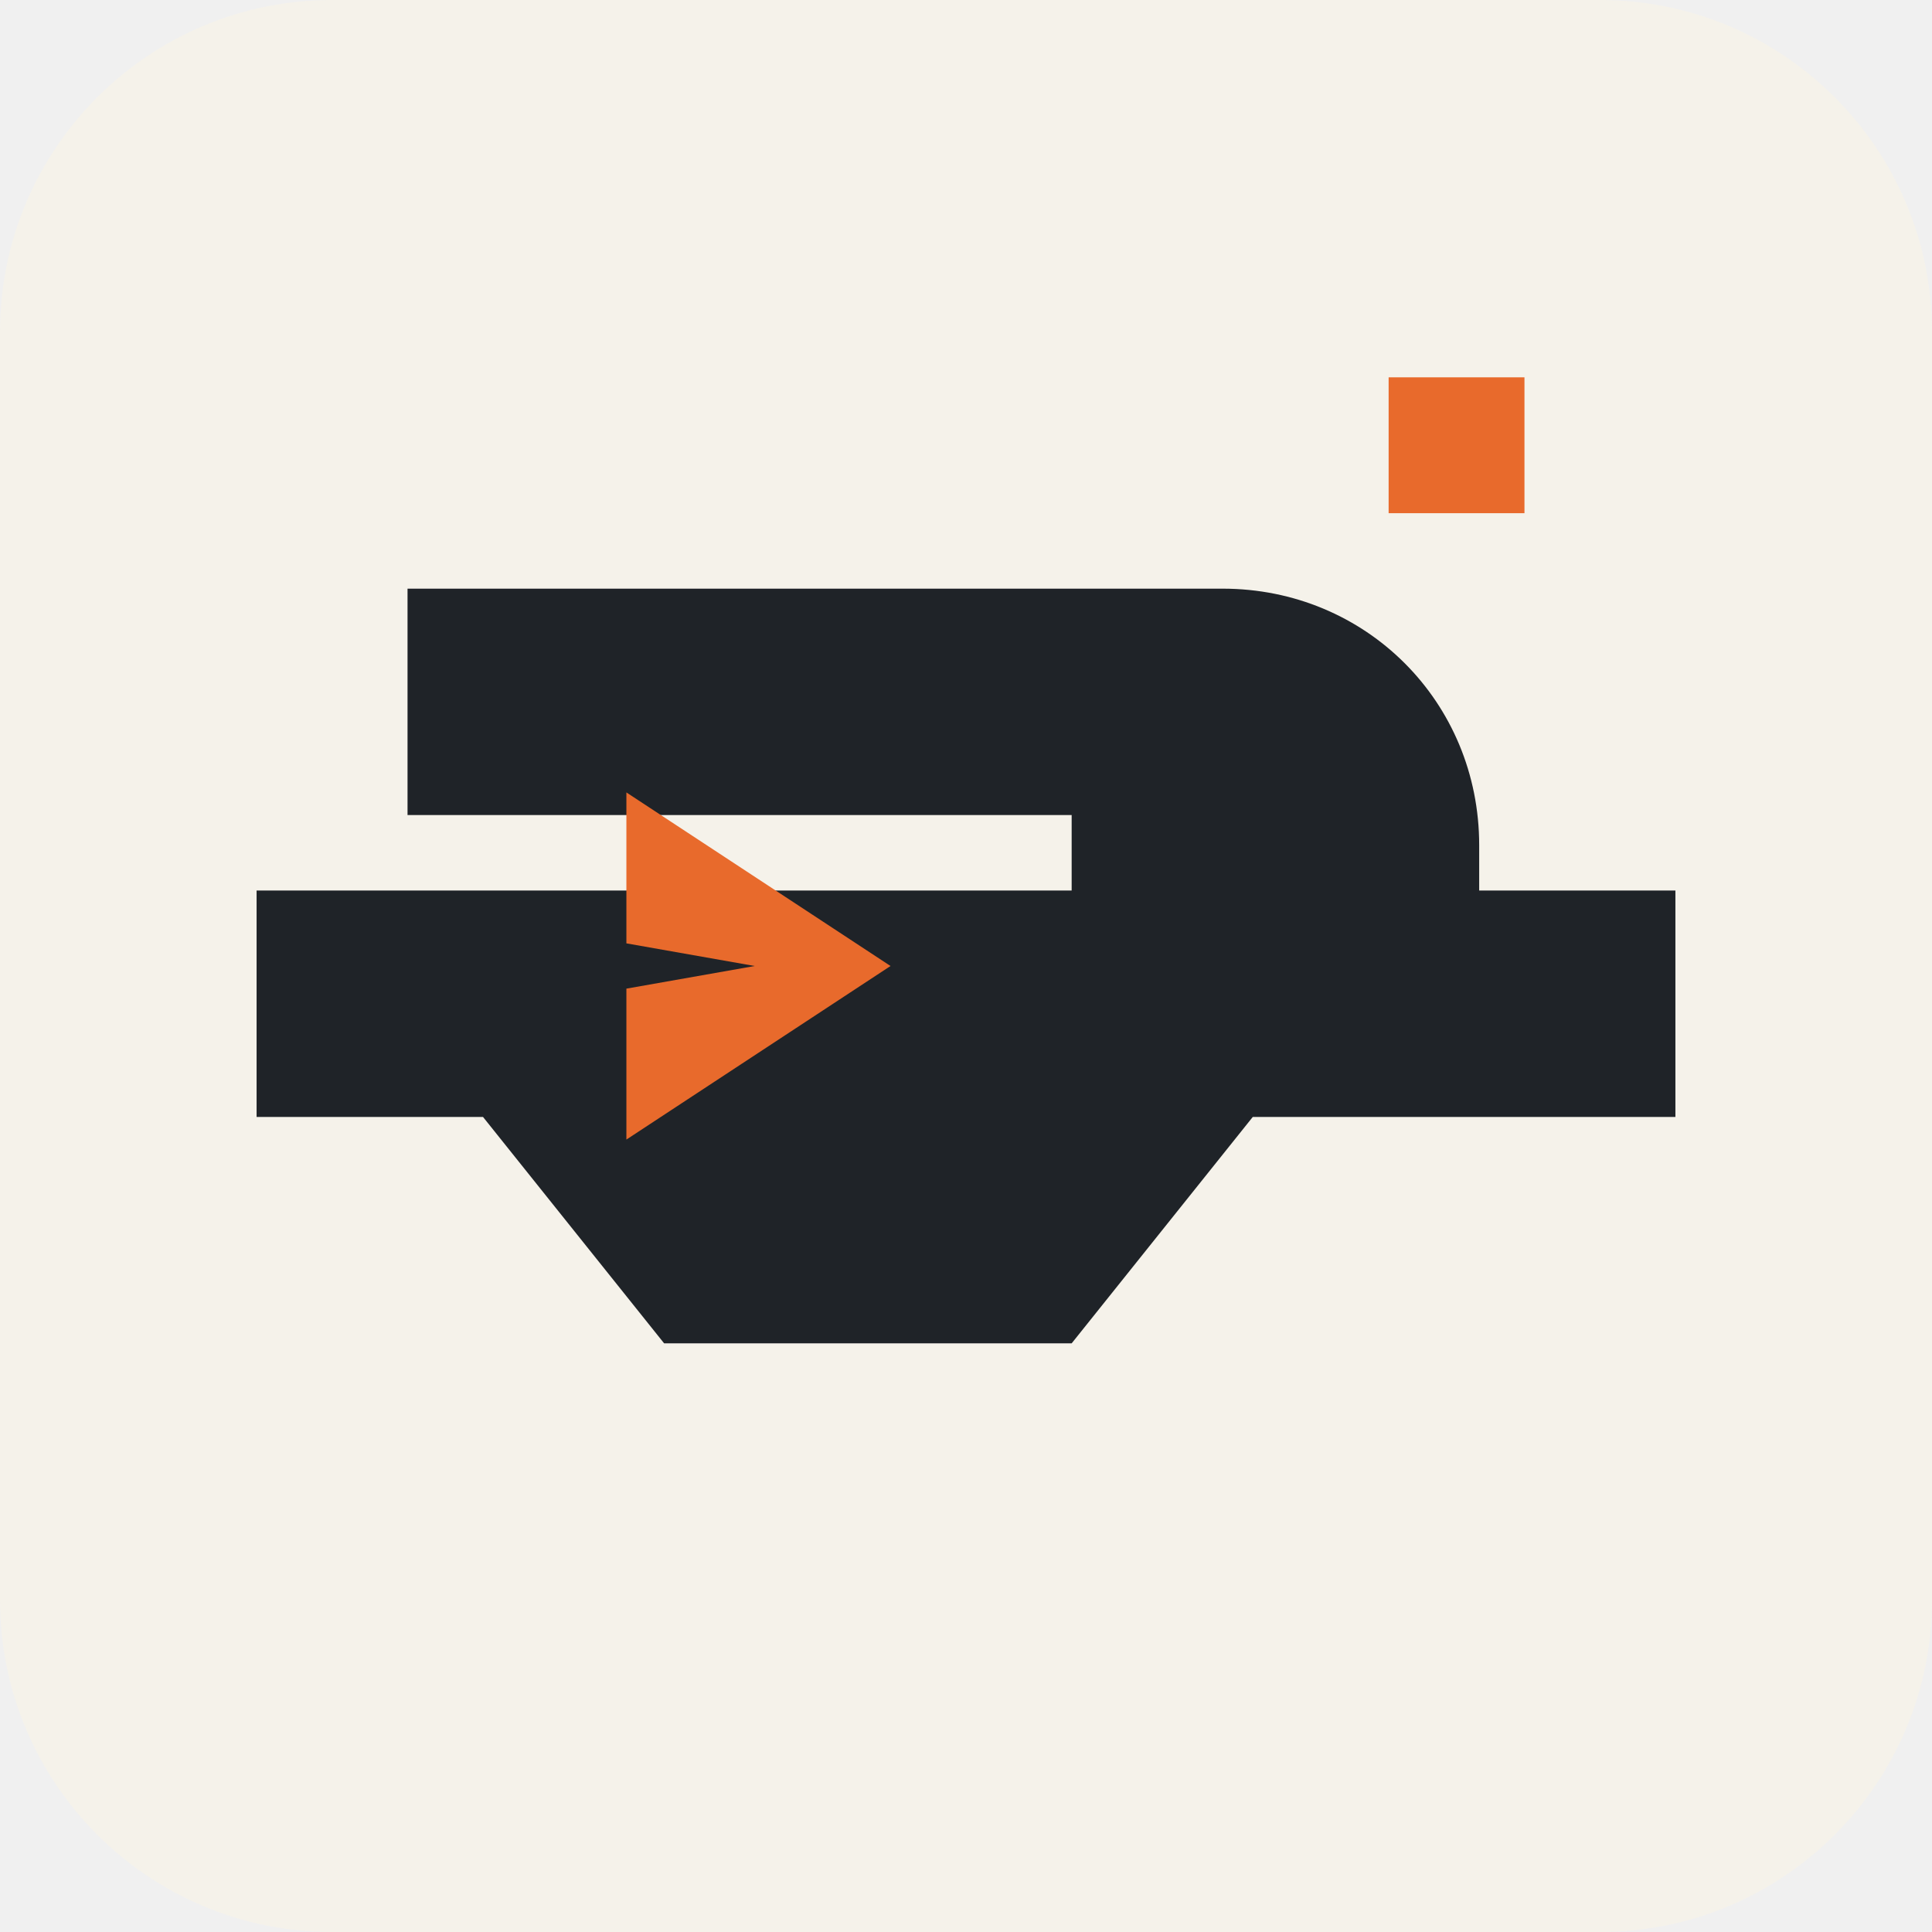
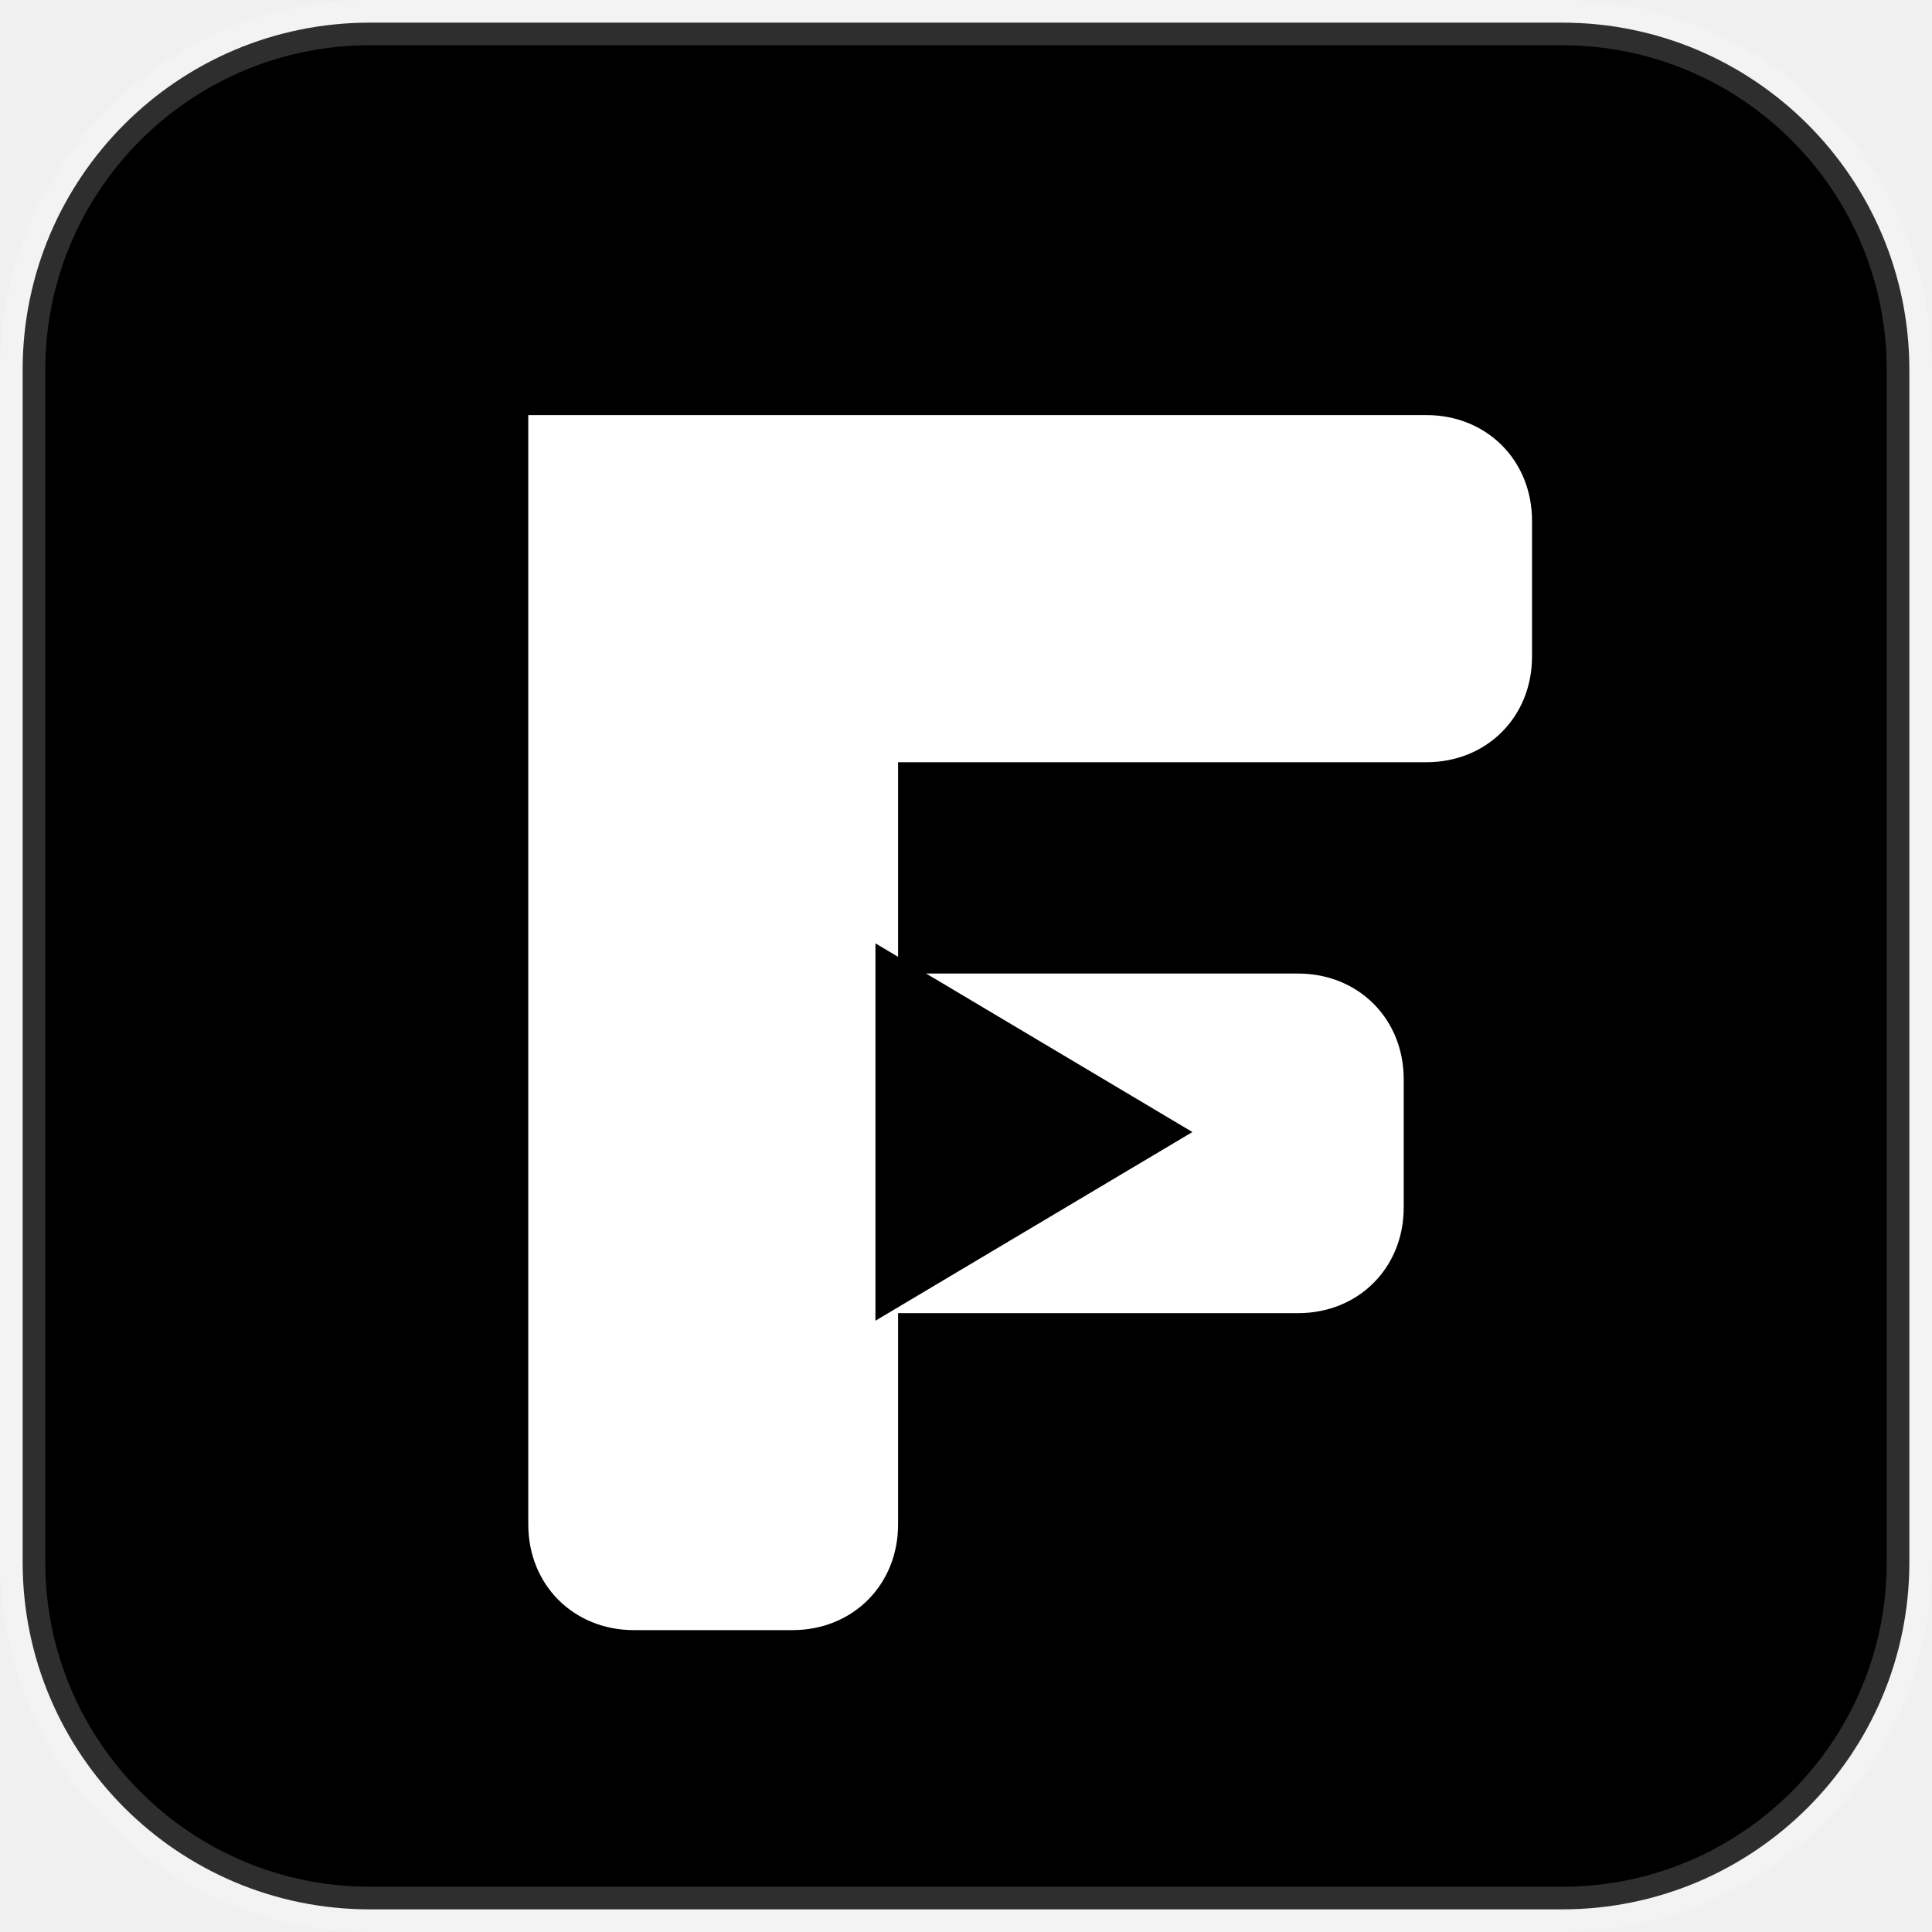
<svg xmlns="http://www.w3.org/2000/svg" viewBox="0 0 256 256" role="img" aria-labelledby="title desc">
-   <rect width="256" height="256" rx="44" fill="#f5f2ea" />
-   <path fill="#1f2328" d="M54 78h108c19 0 34 15 34 34v6h26v30h-56l-24 30H88l-24-30H34v-30h108v-10H54V78z" />
-   <path fill="#e86a2c" d="M83 105l35 23-35 23v-20l17-3-17-3v-20zM184 50h18v18h-18z" />
+   <rect x="3" y="3" width="250" height="250" rx="46" fill="#000" stroke="#fff" stroke-opacity=".18" stroke-width="6" />
+   <path fill="#fff" d="M70 55h119c8 0 14 6 14 14v18c0 8-6 14-14 14h-70v28h53c8 0 14 6 14 14v17c0 8-6 14-14 14h-53v28c0 8-6 14-14 14H84c-8 0-14-6-14-14V55z" />
+   <path fill="#000" d="M116 125l42 25-42 25z" />
</svg>
